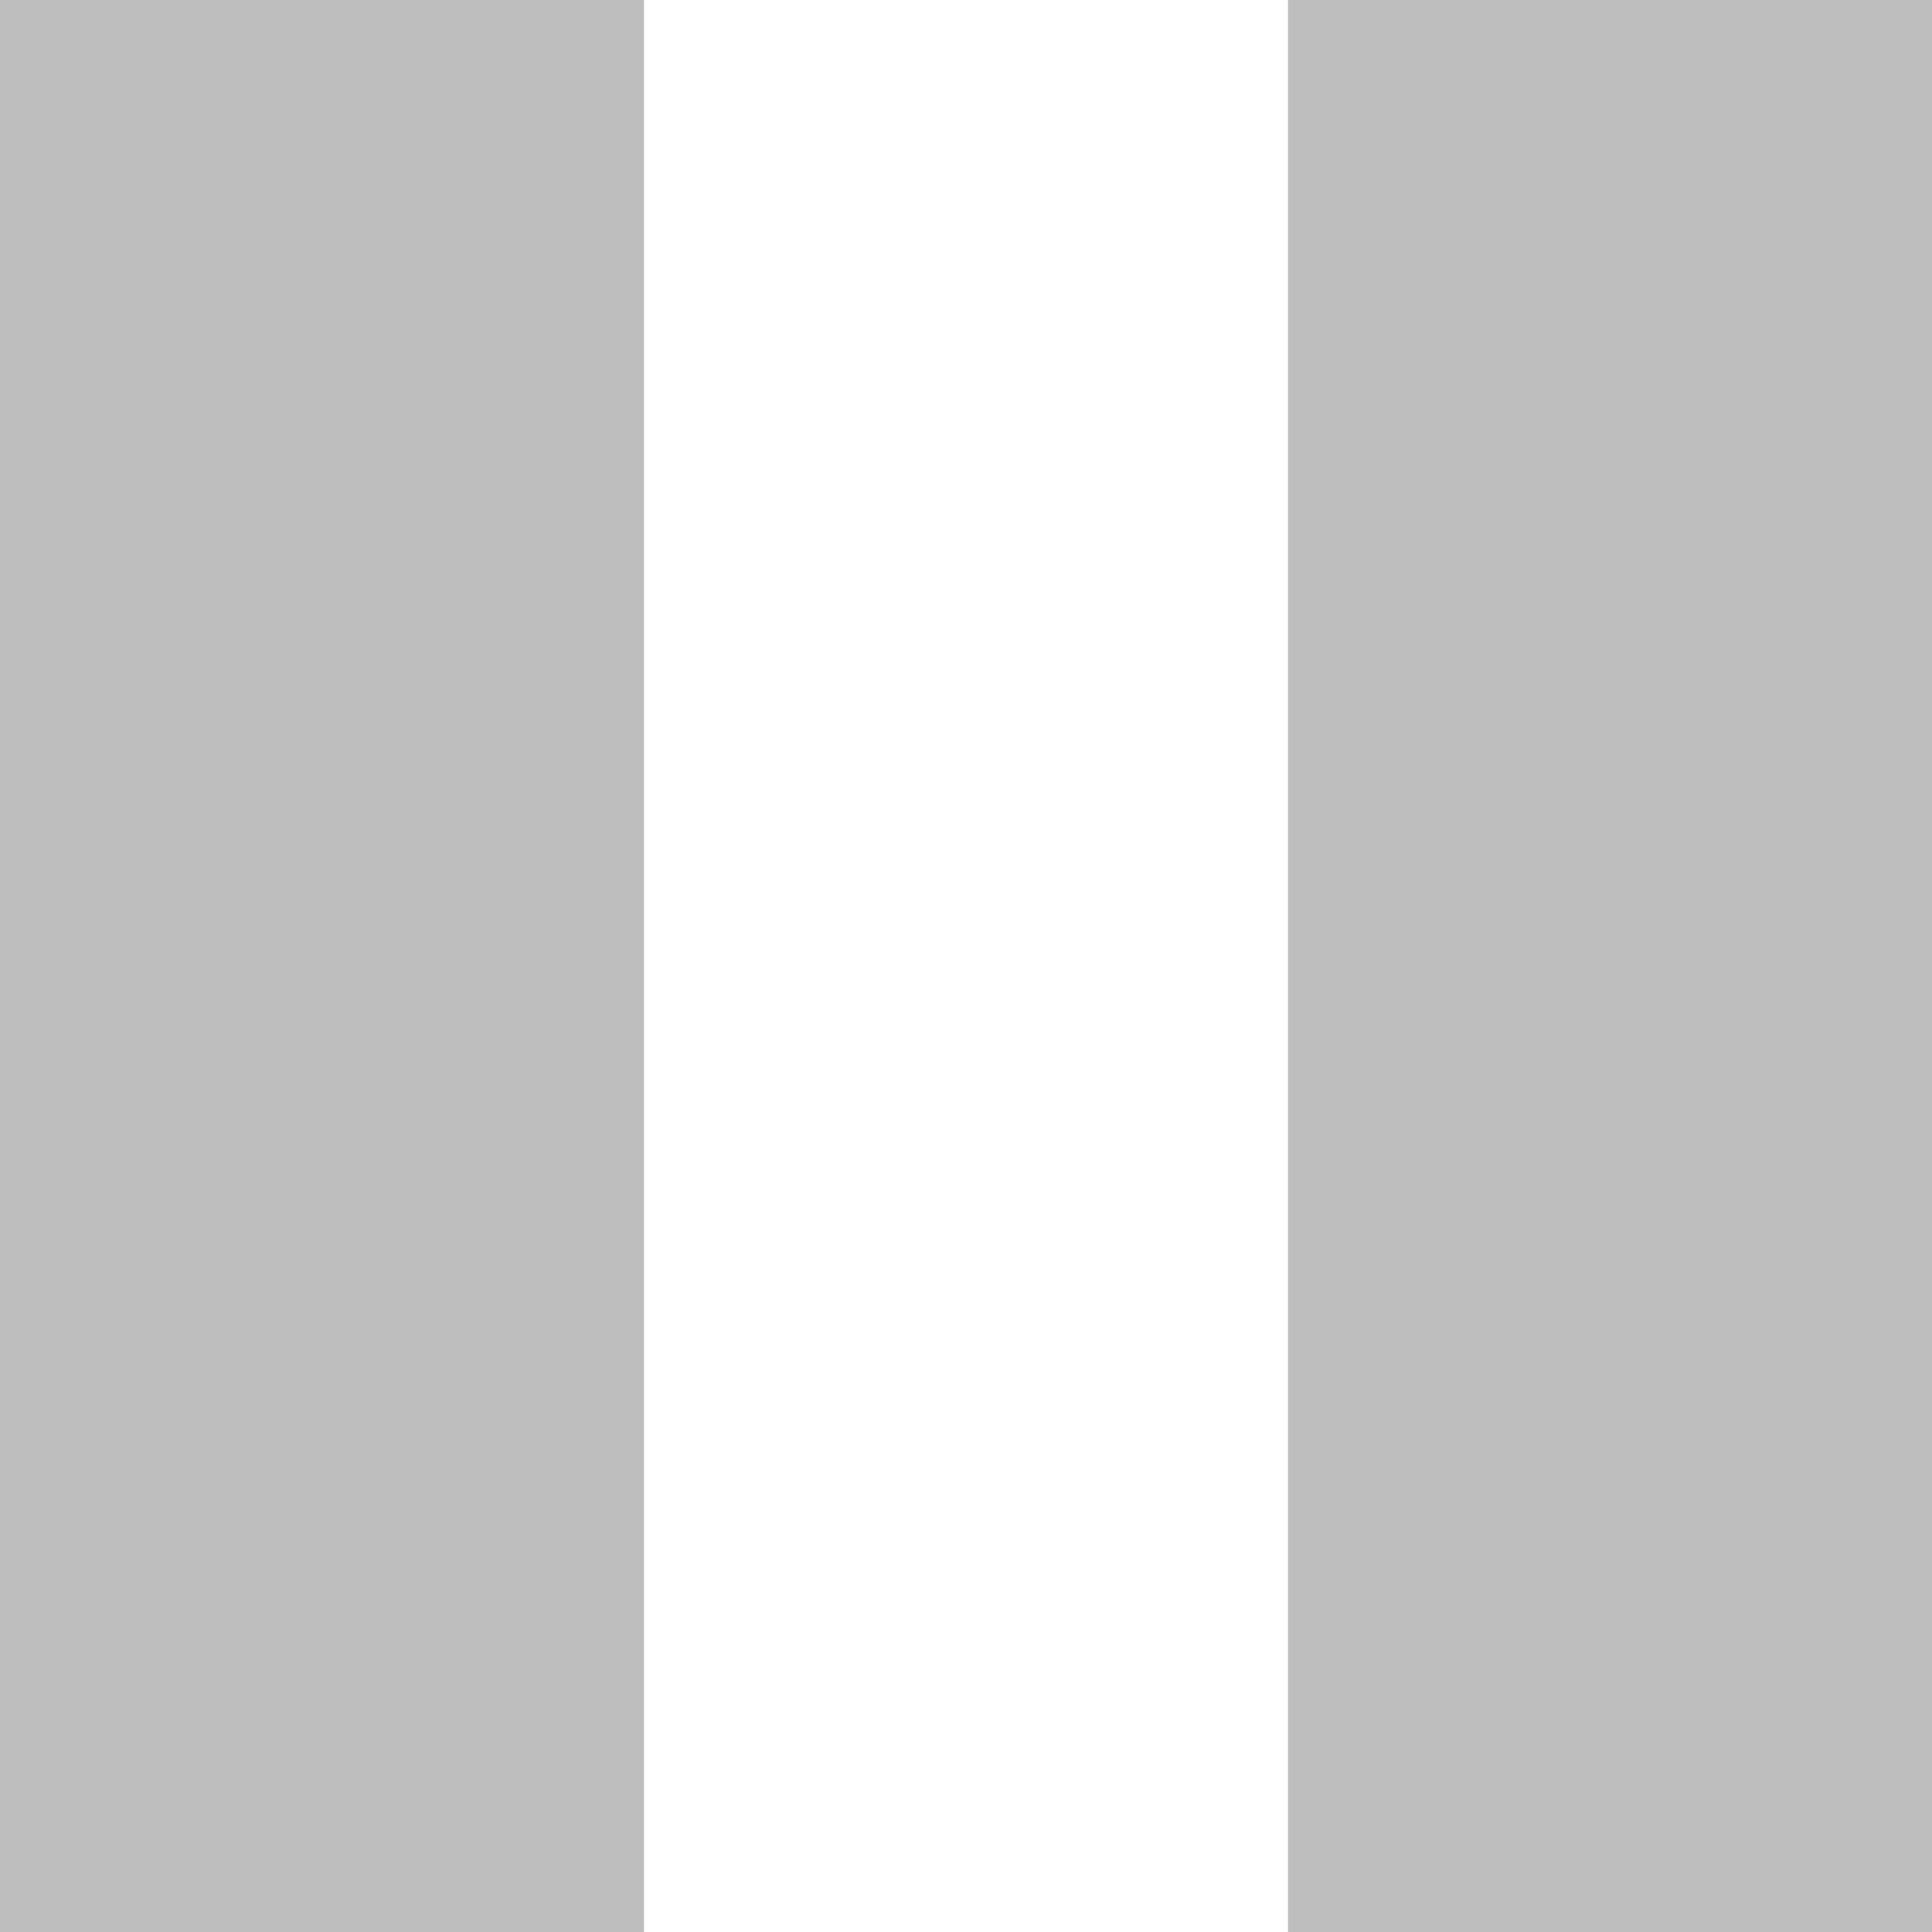
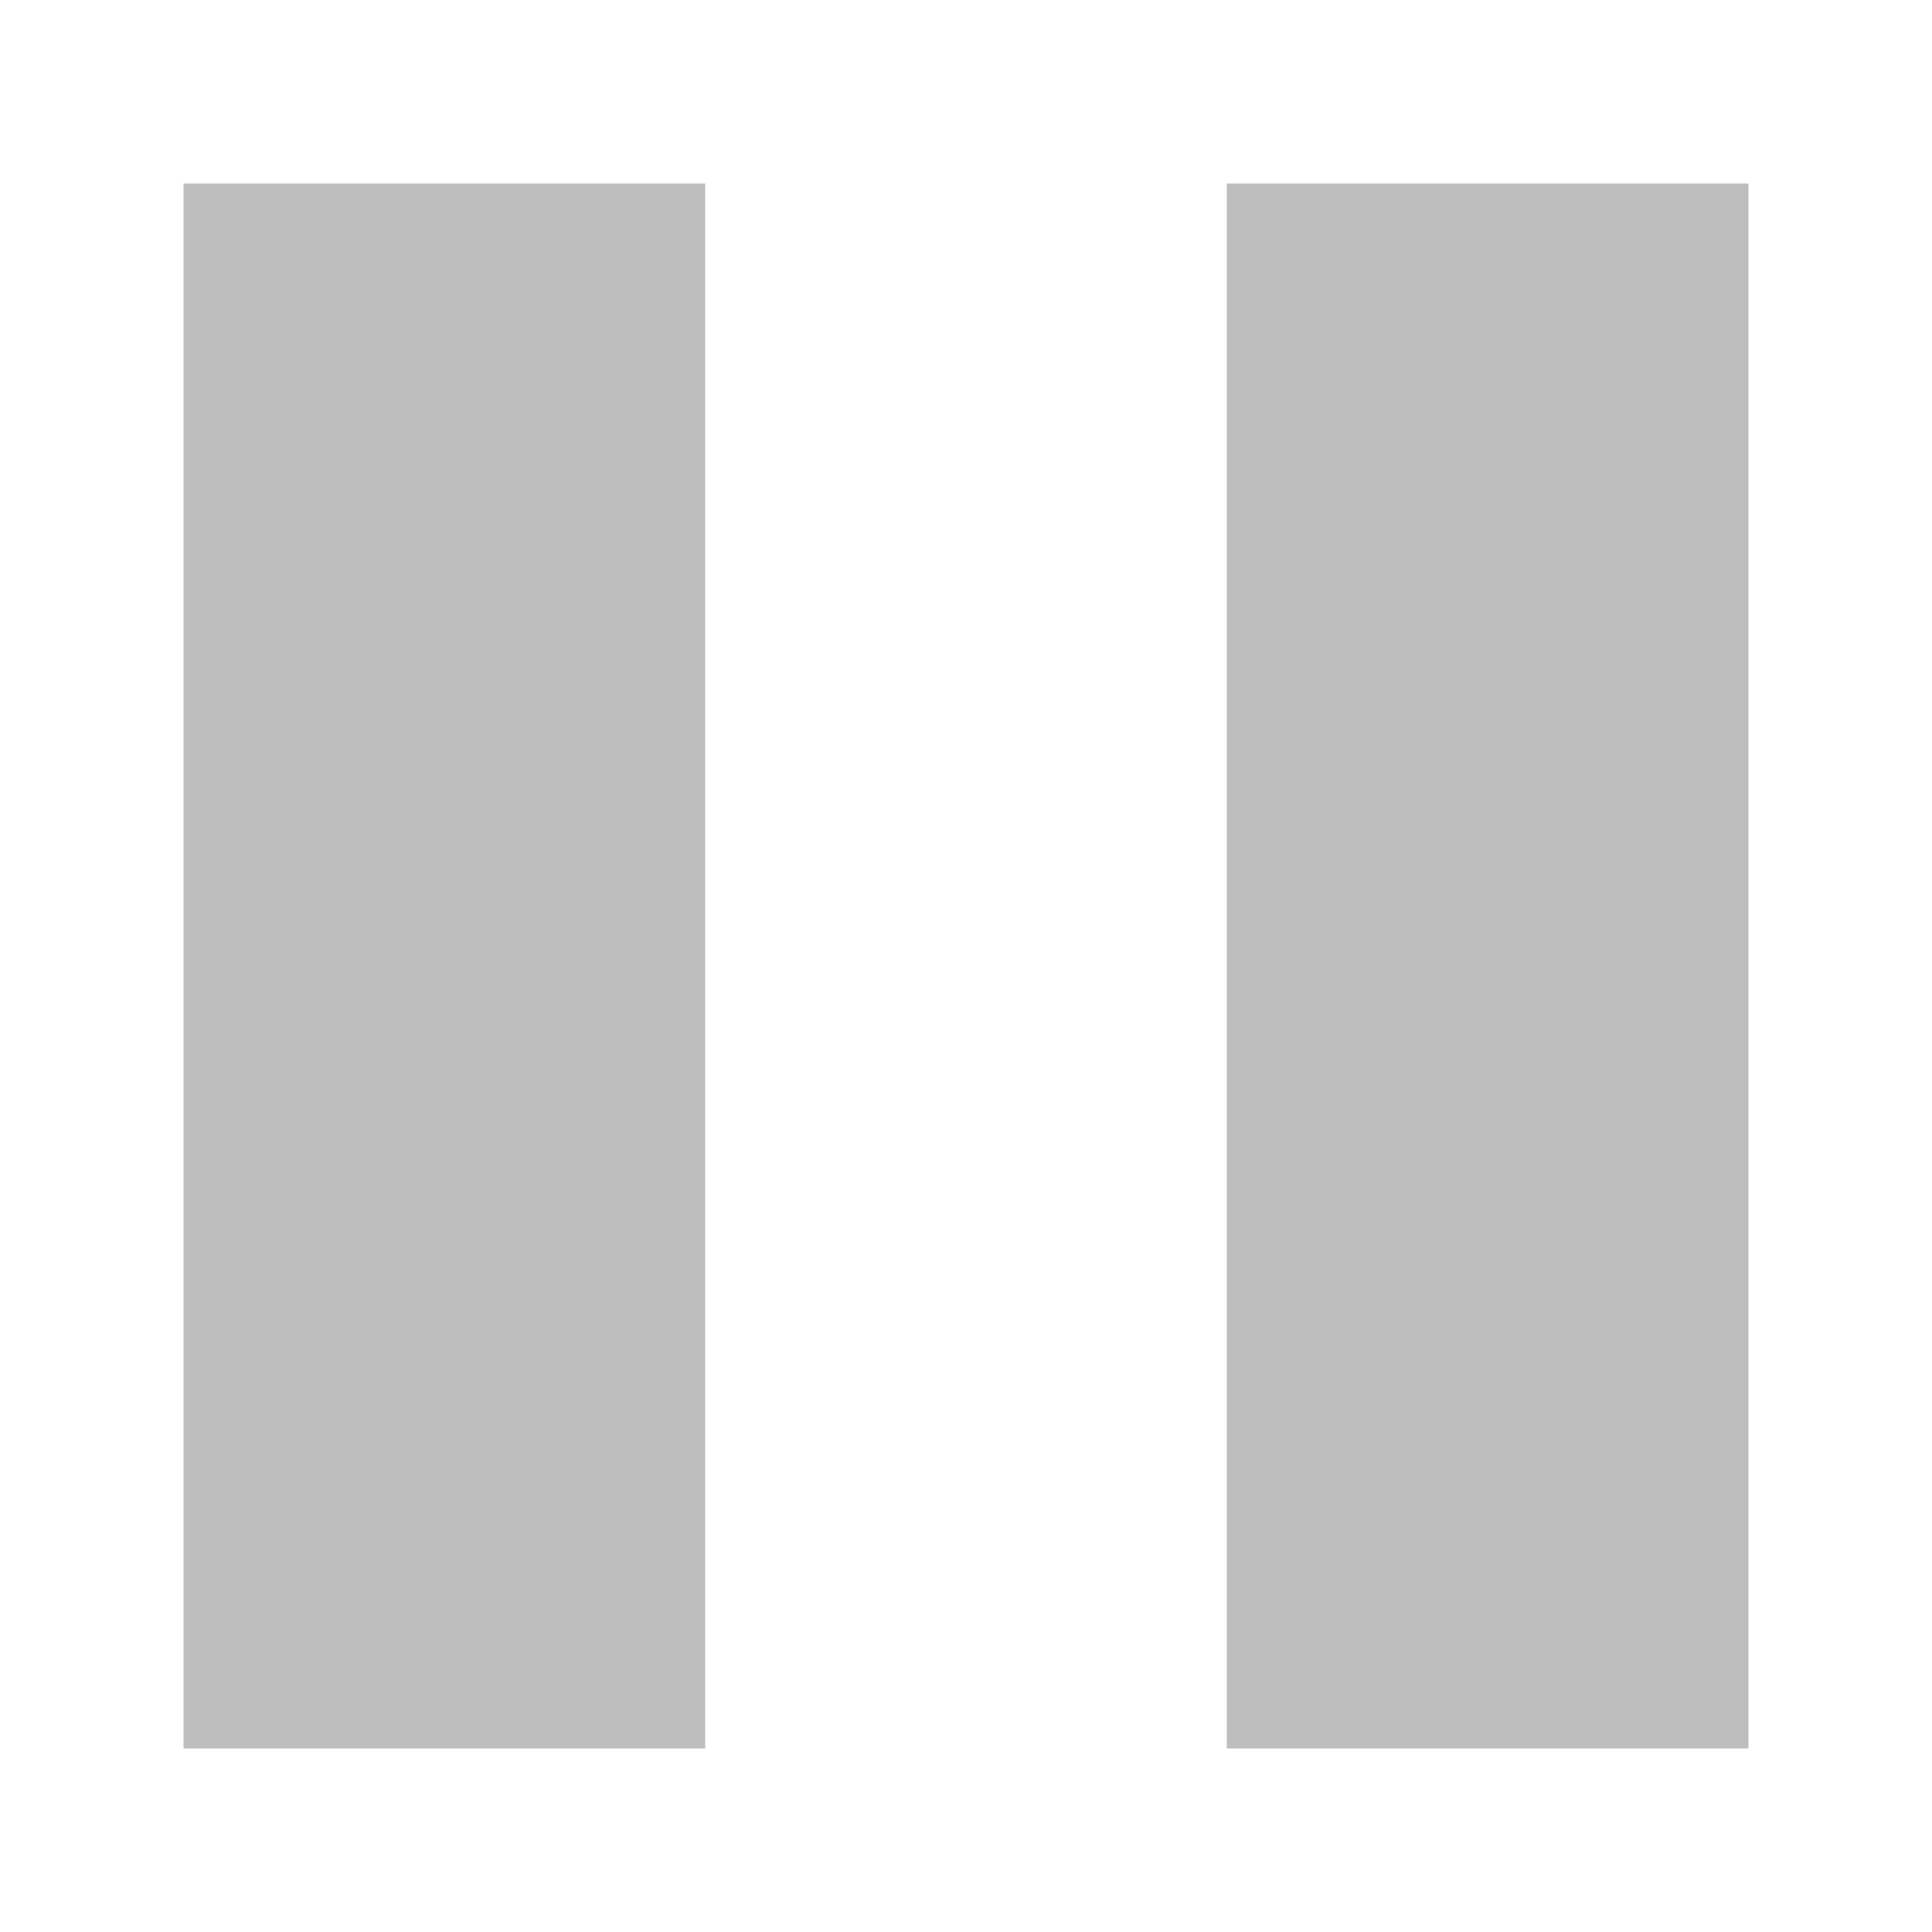
<svg xmlns="http://www.w3.org/2000/svg" width="135.467mm" height="135.467mm" viewBox="0 0 135.467 135.467" version="1.1" id="svg8">
  <defs id="defs2">
    <rect x="100.359" y="188.856" width="33.862" height="51.982" id="rect1121" />
  </defs>
  <g id="layer1" transform="translate(-116.796,-115.6232)">
    <g id="text1119" style="font-style:normal;font-weight:normal;font-size:10.583px;line-height:1.25;font-family:sans-serif;white-space:pre;shape-inside:url(#rect1121);fill:#000000;fill-opacity:1;stroke:none" />
-     <path style="color:#000000;font-style:normal;font-variant:normal;font-weight:normal;font-stretch:normal;font-size:medium;line-height:normal;font-family:sans-serif;font-variant-ligatures:normal;font-variant-position:normal;font-variant-caps:normal;font-variant-numeric:normal;font-variant-alternates:normal;font-variant-east-asian:normal;font-feature-settings:normal;font-variation-settings:normal;text-indent:0;text-align:start;text-decoration:none;text-decoration-line:none;text-decoration-style:solid;text-decoration-color:#000000;letter-spacing:normal;word-spacing:normal;text-transform:none;writing-mode:lr-tb;direction:ltr;text-orientation:mixed;dominant-baseline:auto;baseline-shift:baseline;text-anchor:start;white-space:normal;shape-padding:0;shape-margin:0;inline-size:0;clip-rule:nonzero;display:inline;overflow:visible;visibility:visible;isolation:auto;mix-blend-mode:normal;color-interpolation:sRGB;color-interpolation-filters:linearRGB;solid-color:#000000;solid-opacity:1;vector-effect:none;fill:#bebebe;fill-opacity:1;fill-rule:nonzero;stroke-width:26.729;stroke-linecap:round;stroke-linejoin:miter;stroke-miterlimit:4;stroke-dasharray:none;stroke-dashoffset:0;stroke-opacity:1;color-rendering:auto;image-rendering:auto;shape-rendering:auto;text-rendering:auto;enable-background:accumulate;stop-color:#000000;stop-opacity:1;stroke:none;opacity:1" d="M 0,0 V 512 H 170.666 V 0 Z M 341.334,0 V 512 H 512 V 0 Z" id="rect835" transform="matrix(0.2645833,0,0,0.2645833,116.796,115.6232)" />
+     <path style="color:#000000;font-style:normal;font-variant:normal;font-weight:normal;font-stretch:normal;font-size:medium;line-height:normal;font-family:sans-serif;font-variant-ligatures:normal;font-variant-position:normal;font-variant-caps:normal;font-variant-numeric:normal;font-variant-alternates:normal;font-variant-east-asian:normal;font-feature-settings:normal;font-variation-settings:normal;text-indent:0;text-align:start;text-decoration:none;text-decoration-line:none;text-decoration-style:solid;text-decoration-color:#000000;letter-spacing:normal;word-spacing:normal;text-transform:none;writing-mode:lr-tb;direction:ltr;text-orientation:mixed;dominant-baseline:auto;baseline-shift:baseline;text-anchor:start;white-space:normal;shape-padding:0;shape-margin:0;inline-size:0;clip-rule:nonzero;display:inline;overflow:visible;visibility:visible;opacity:1;isolation:auto;mix-blend-mode:normal;color-interpolation:sRGB;color-interpolation-filters:linearRGB;solid-color:#000000;solid-opacity:1;vector-effect:none;fill:#bebebe;fill-opacity:1;fill-rule:nonzero;stroke:none;stroke-width:5.728;stroke-linecap:round;stroke-linejoin:miter;stroke-miterlimit:4;stroke-dasharray:none;stroke-dashoffset:0;stroke-opacity:1;color-rendering:auto;image-rendering:auto;shape-rendering:auto;text-rendering:auto;enable-background:accumulate;stop-color:#000000;stop-opacity:1" d="m 129.665,128.493 v 109.728 h 36.576 v -109.728 z m 73.152,0 v 109.728 h 36.576 v -109.728 z" id="rect835" />
  </g>
</svg>
